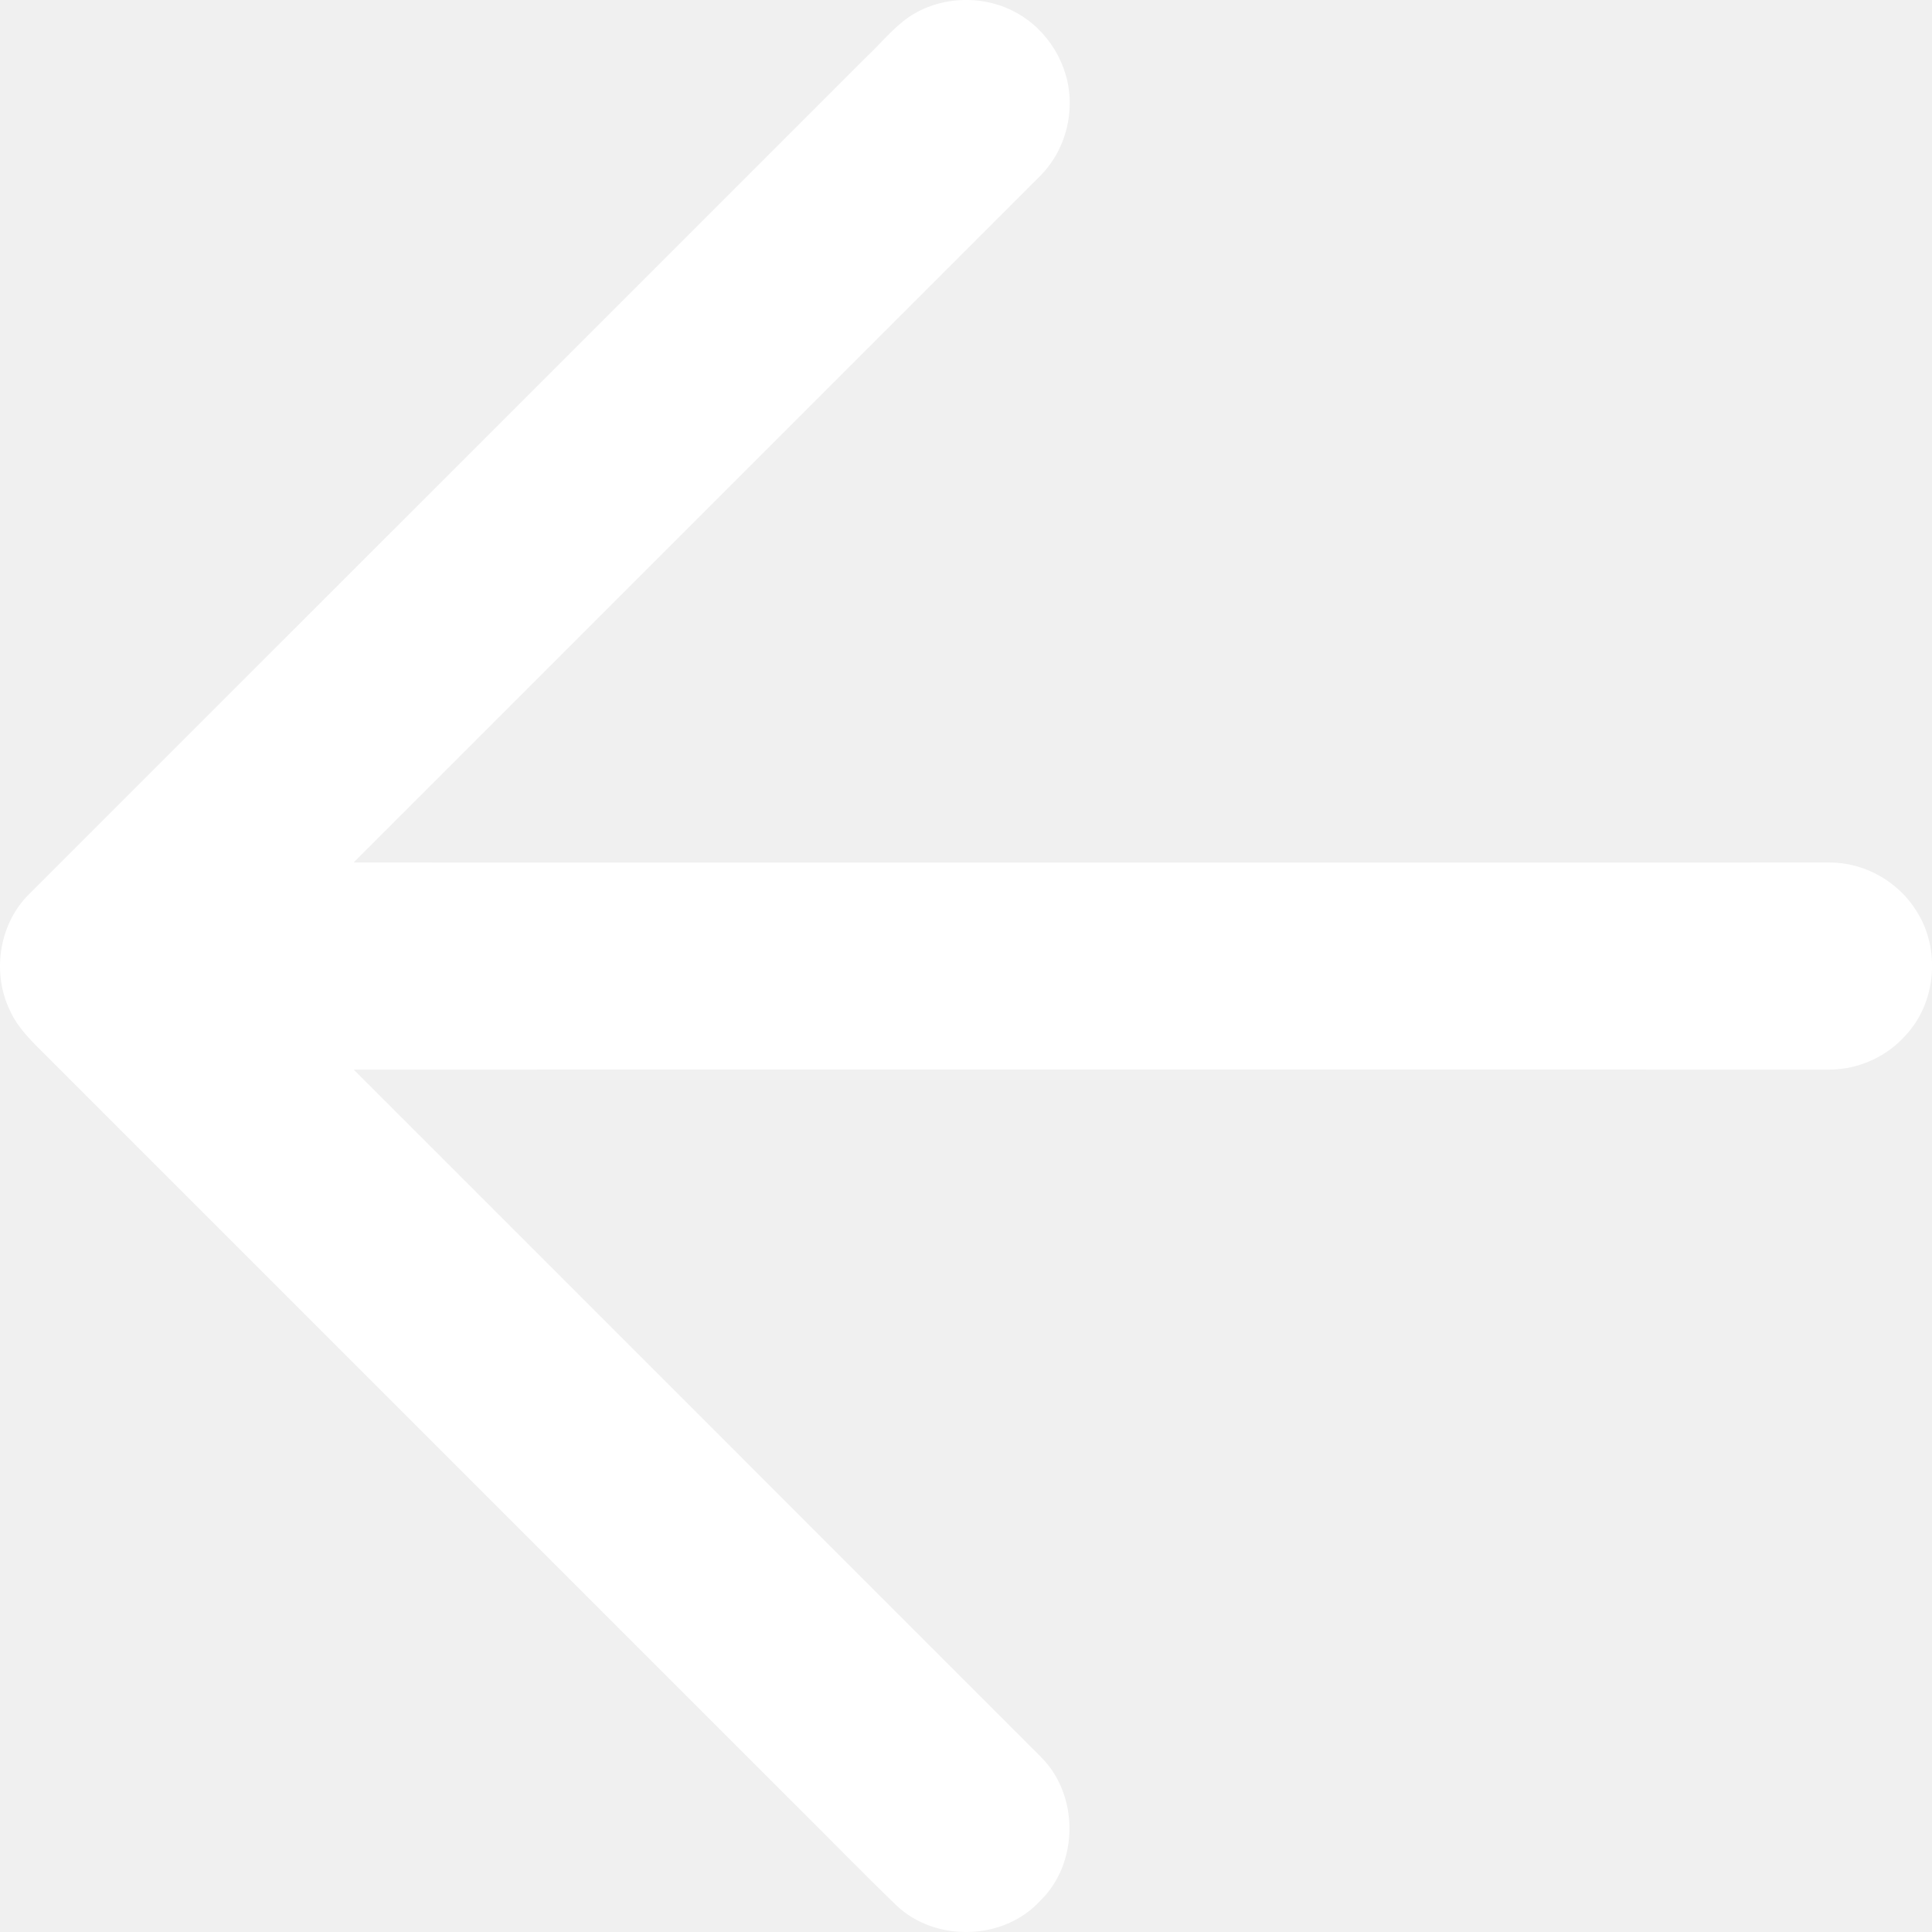
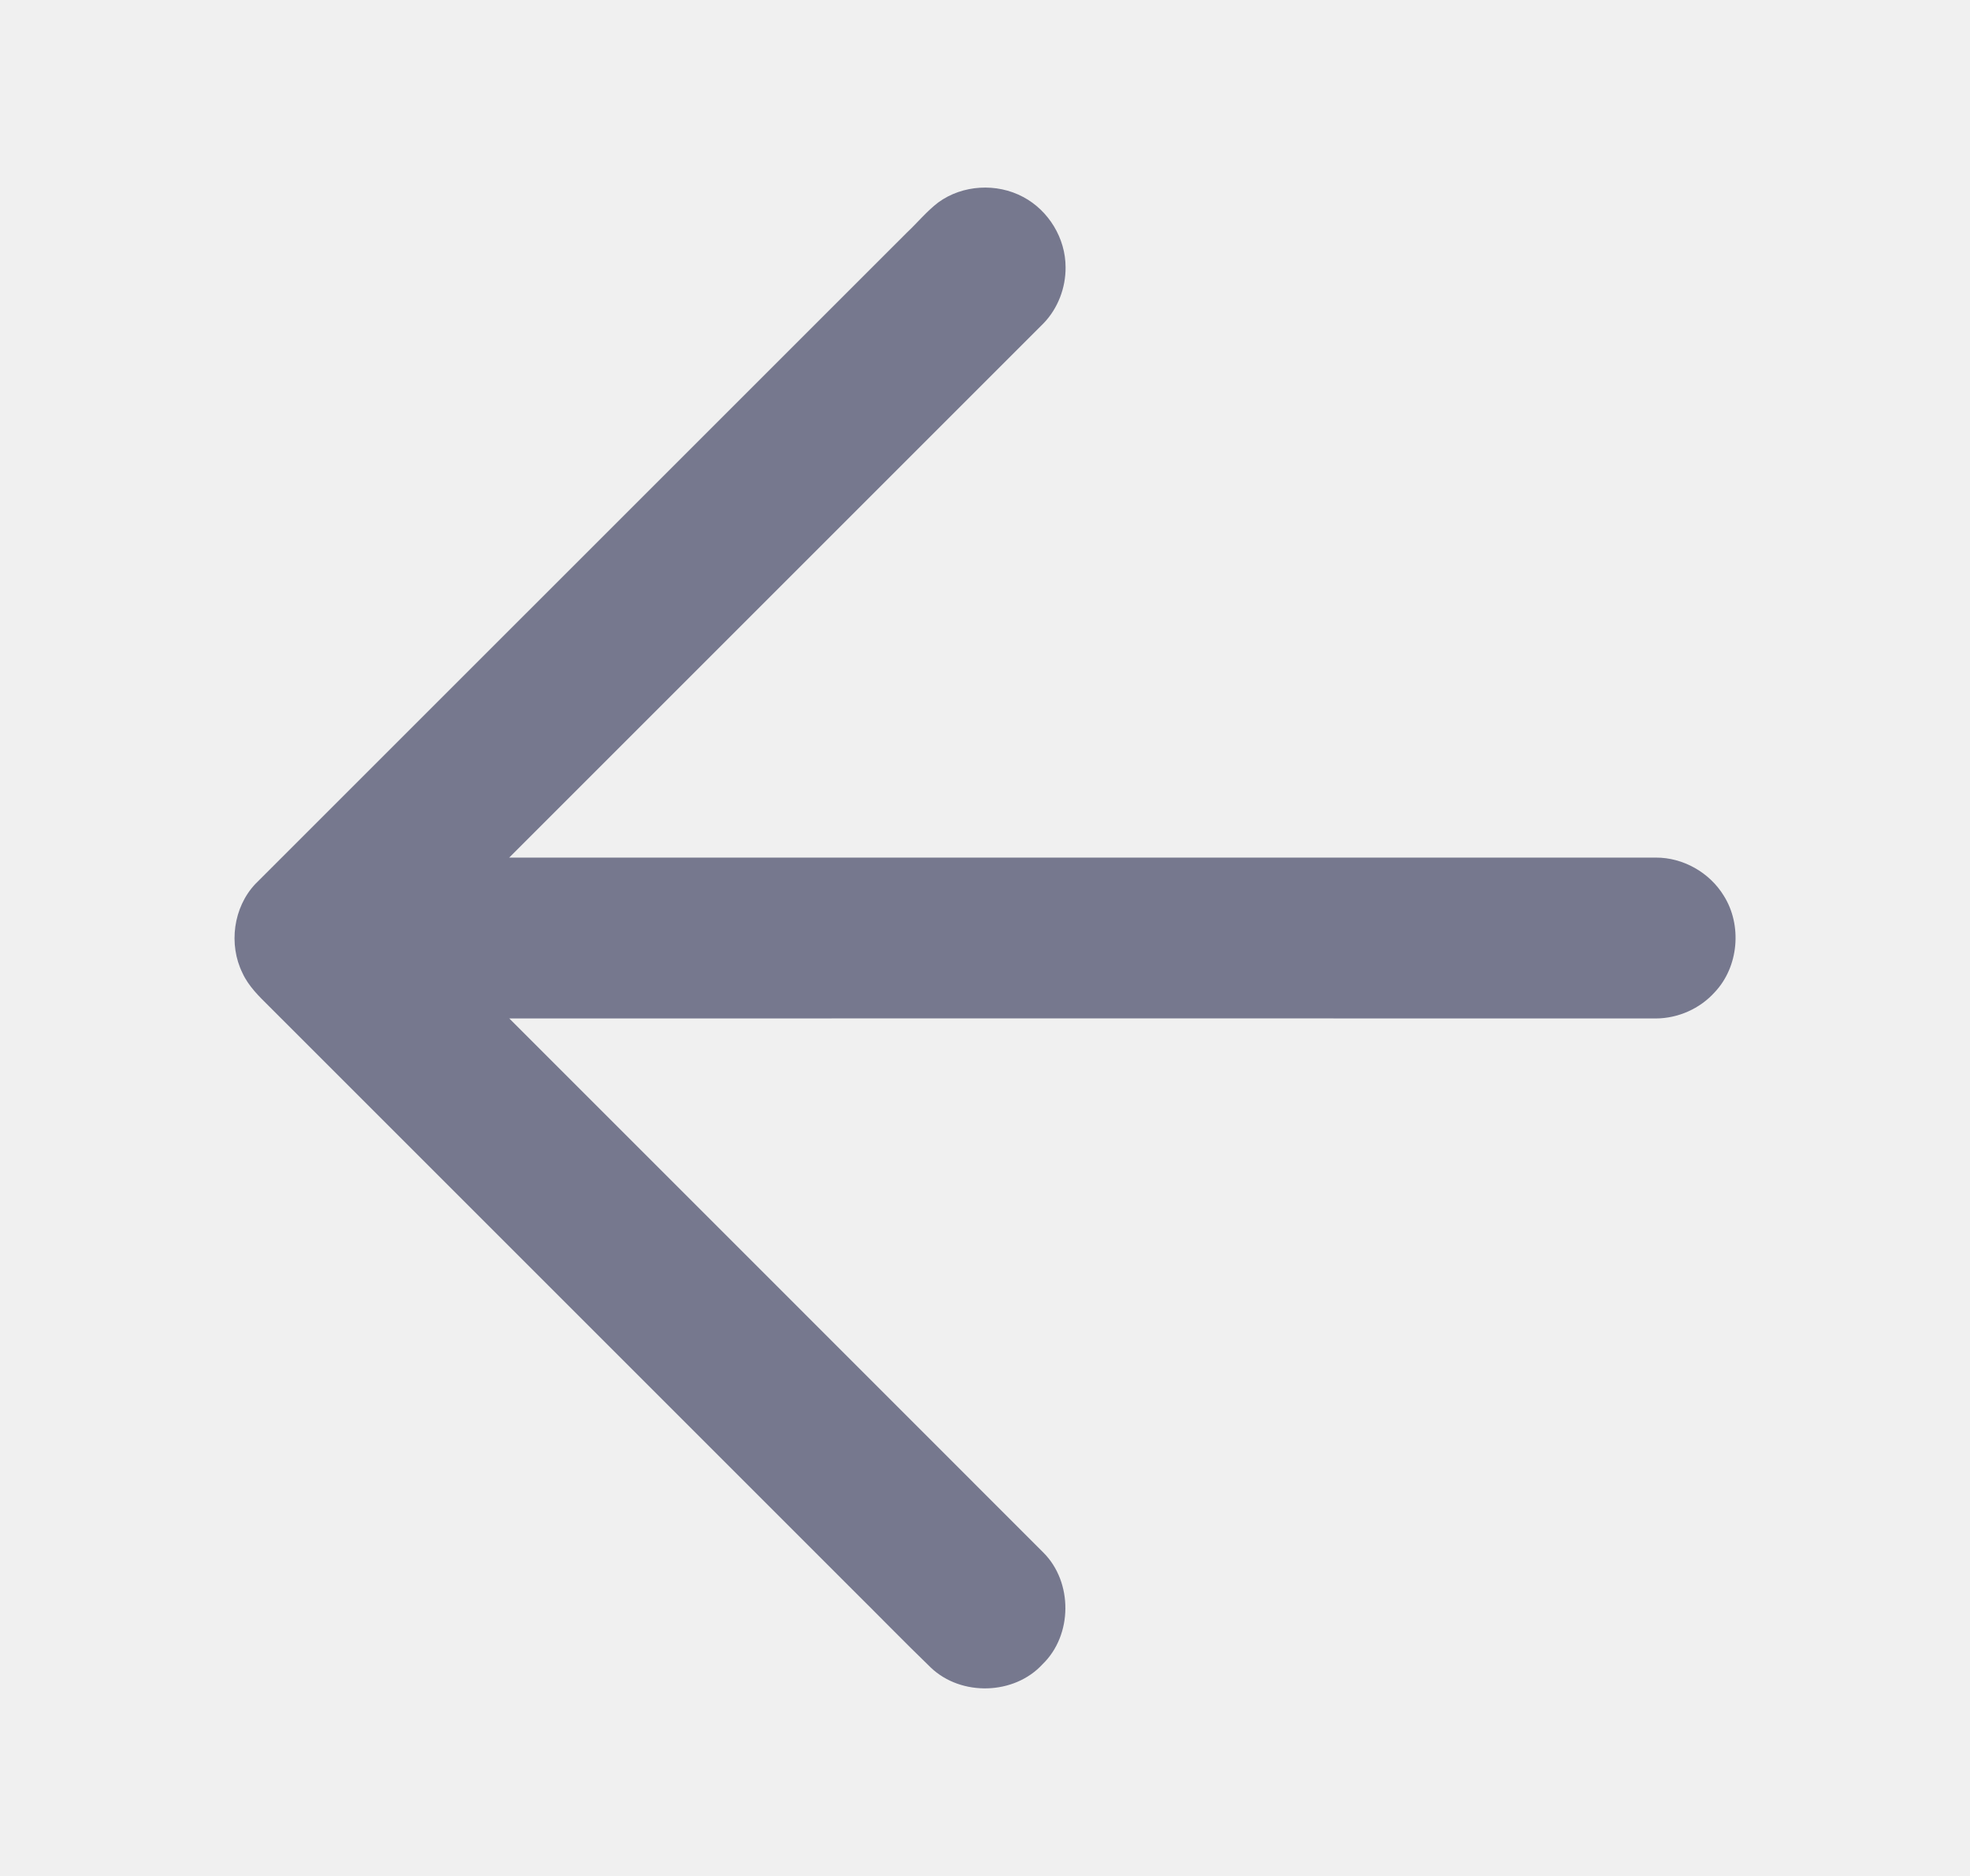
- <svg xmlns="http://www.w3.org/2000/svg" width="16" height="16" viewBox="0 0 16 16" fill="none">
-   <path d="M7.503 0.158C7.761 -0.031 8.126 -0.051 8.407 0.1C8.679 0.244 8.859 0.541 8.859 0.849C8.861 1.068 8.777 1.289 8.624 1.447C6.725 3.346 4.827 5.244 2.928 7.143C7.003 7.144 11.078 7.143 15.152 7.143C15.442 7.142 15.724 7.302 15.874 7.549C16.073 7.863 16.035 8.307 15.778 8.578C15.621 8.754 15.388 8.857 15.152 8.858C11.077 8.857 7.003 8.857 2.929 8.858C4.826 10.756 6.725 12.653 8.622 14.552C8.938 14.867 8.935 15.432 8.614 15.742C8.312 16.072 7.746 16.087 7.423 15.779C7.136 15.502 6.859 15.216 6.576 14.936C4.507 12.867 2.438 10.798 0.369 8.729C0.261 8.622 0.149 8.514 0.085 8.374C-0.066 8.069 -0.013 7.673 0.222 7.424C2.537 5.11 4.852 2.794 7.167 0.48C7.28 0.374 7.379 0.252 7.503 0.158Z" fill="#FFF" />
+ <svg xmlns="http://www.w3.org/2000/svg" width="21" height="20" viewBox="0 0 21 20" fill="none">
+   <path d="M10.002 2.158C10.261 1.969 10.626 1.949 10.907 2.1C11.179 2.244 11.359 2.541 11.359 2.849C11.361 3.068 11.277 3.289 11.124 3.447C9.225 5.346 7.327 7.244 5.428 9.143C9.503 9.144 13.578 9.143 17.652 9.143C17.942 9.142 18.224 9.302 18.375 9.549C18.573 9.863 18.535 10.307 18.279 10.578C18.121 10.754 17.888 10.857 17.652 10.858C13.577 10.857 9.503 10.857 5.429 10.858C7.326 12.756 9.225 14.653 11.122 16.552C11.438 16.867 11.435 17.432 11.114 17.742C10.812 18.072 10.246 18.087 9.923 17.779C9.636 17.502 9.359 17.216 9.076 16.936C7.007 14.867 4.938 12.798 2.869 10.729C2.761 10.622 2.649 10.514 2.585 10.374C2.434 10.069 2.487 9.673 2.722 9.424C5.037 7.11 7.352 4.794 9.667 2.48C9.78 2.374 9.879 2.252 10.002 2.158Z" fill="#76788E" />
</svg>
